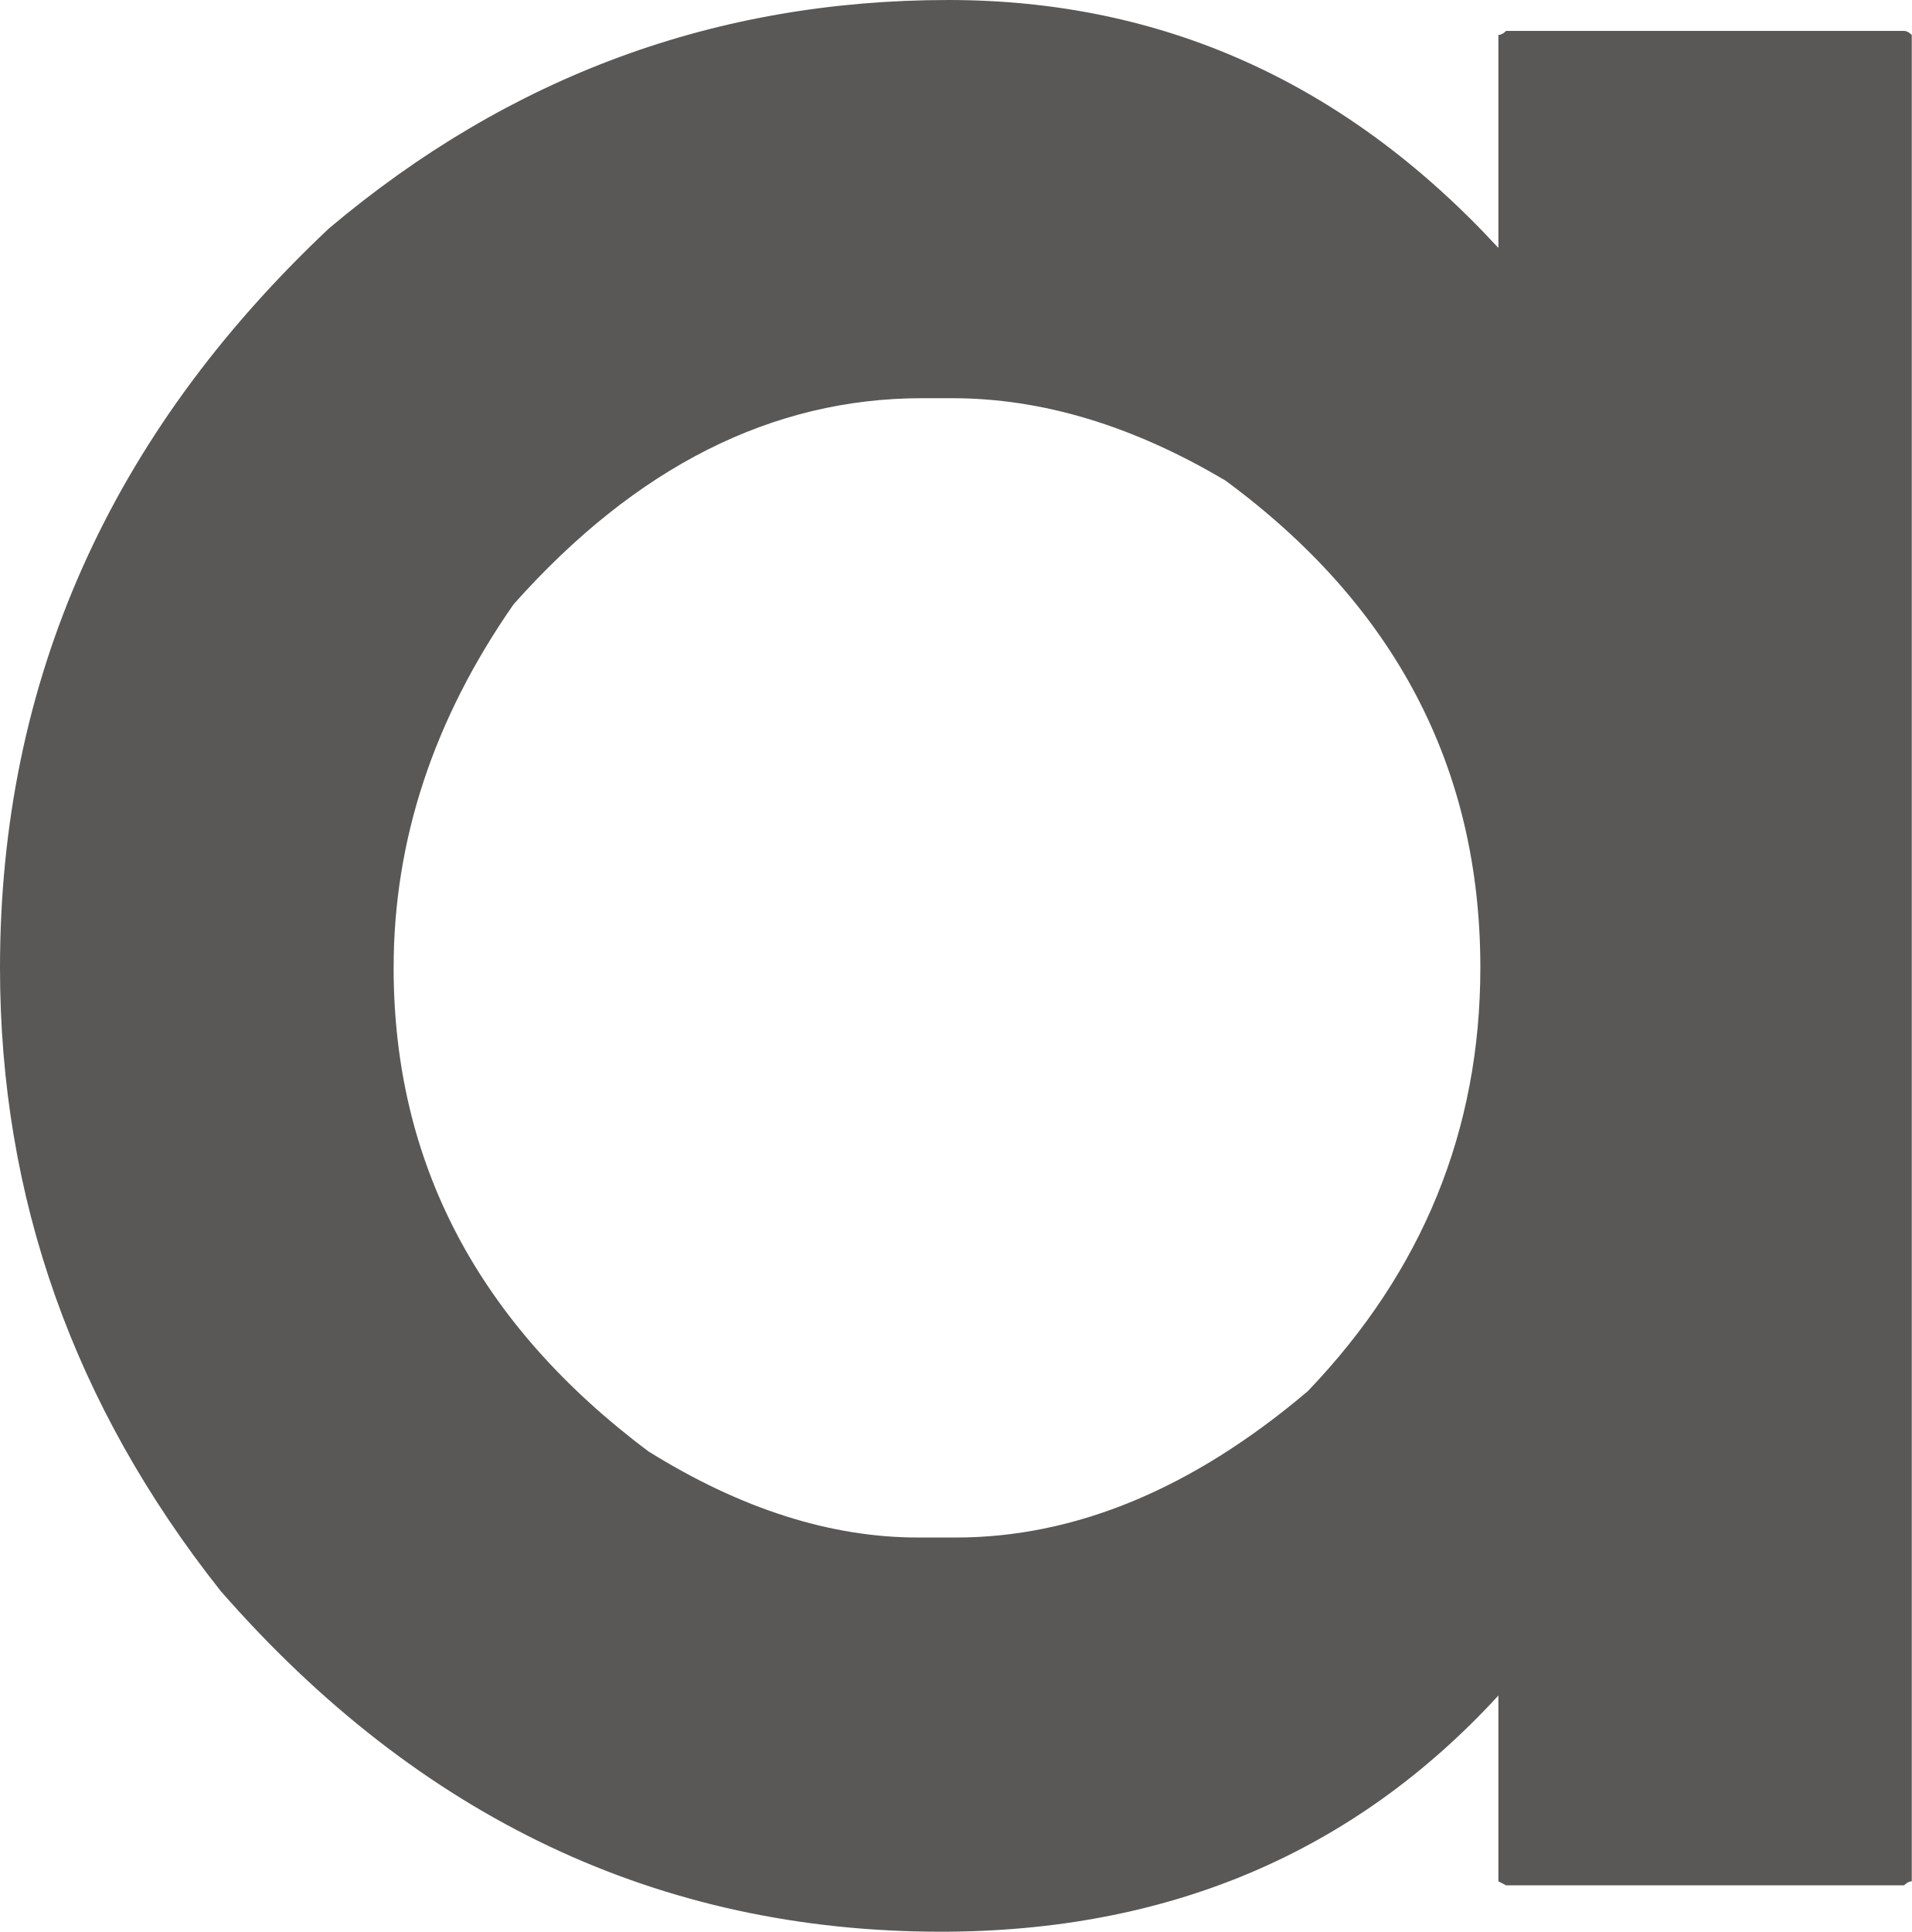
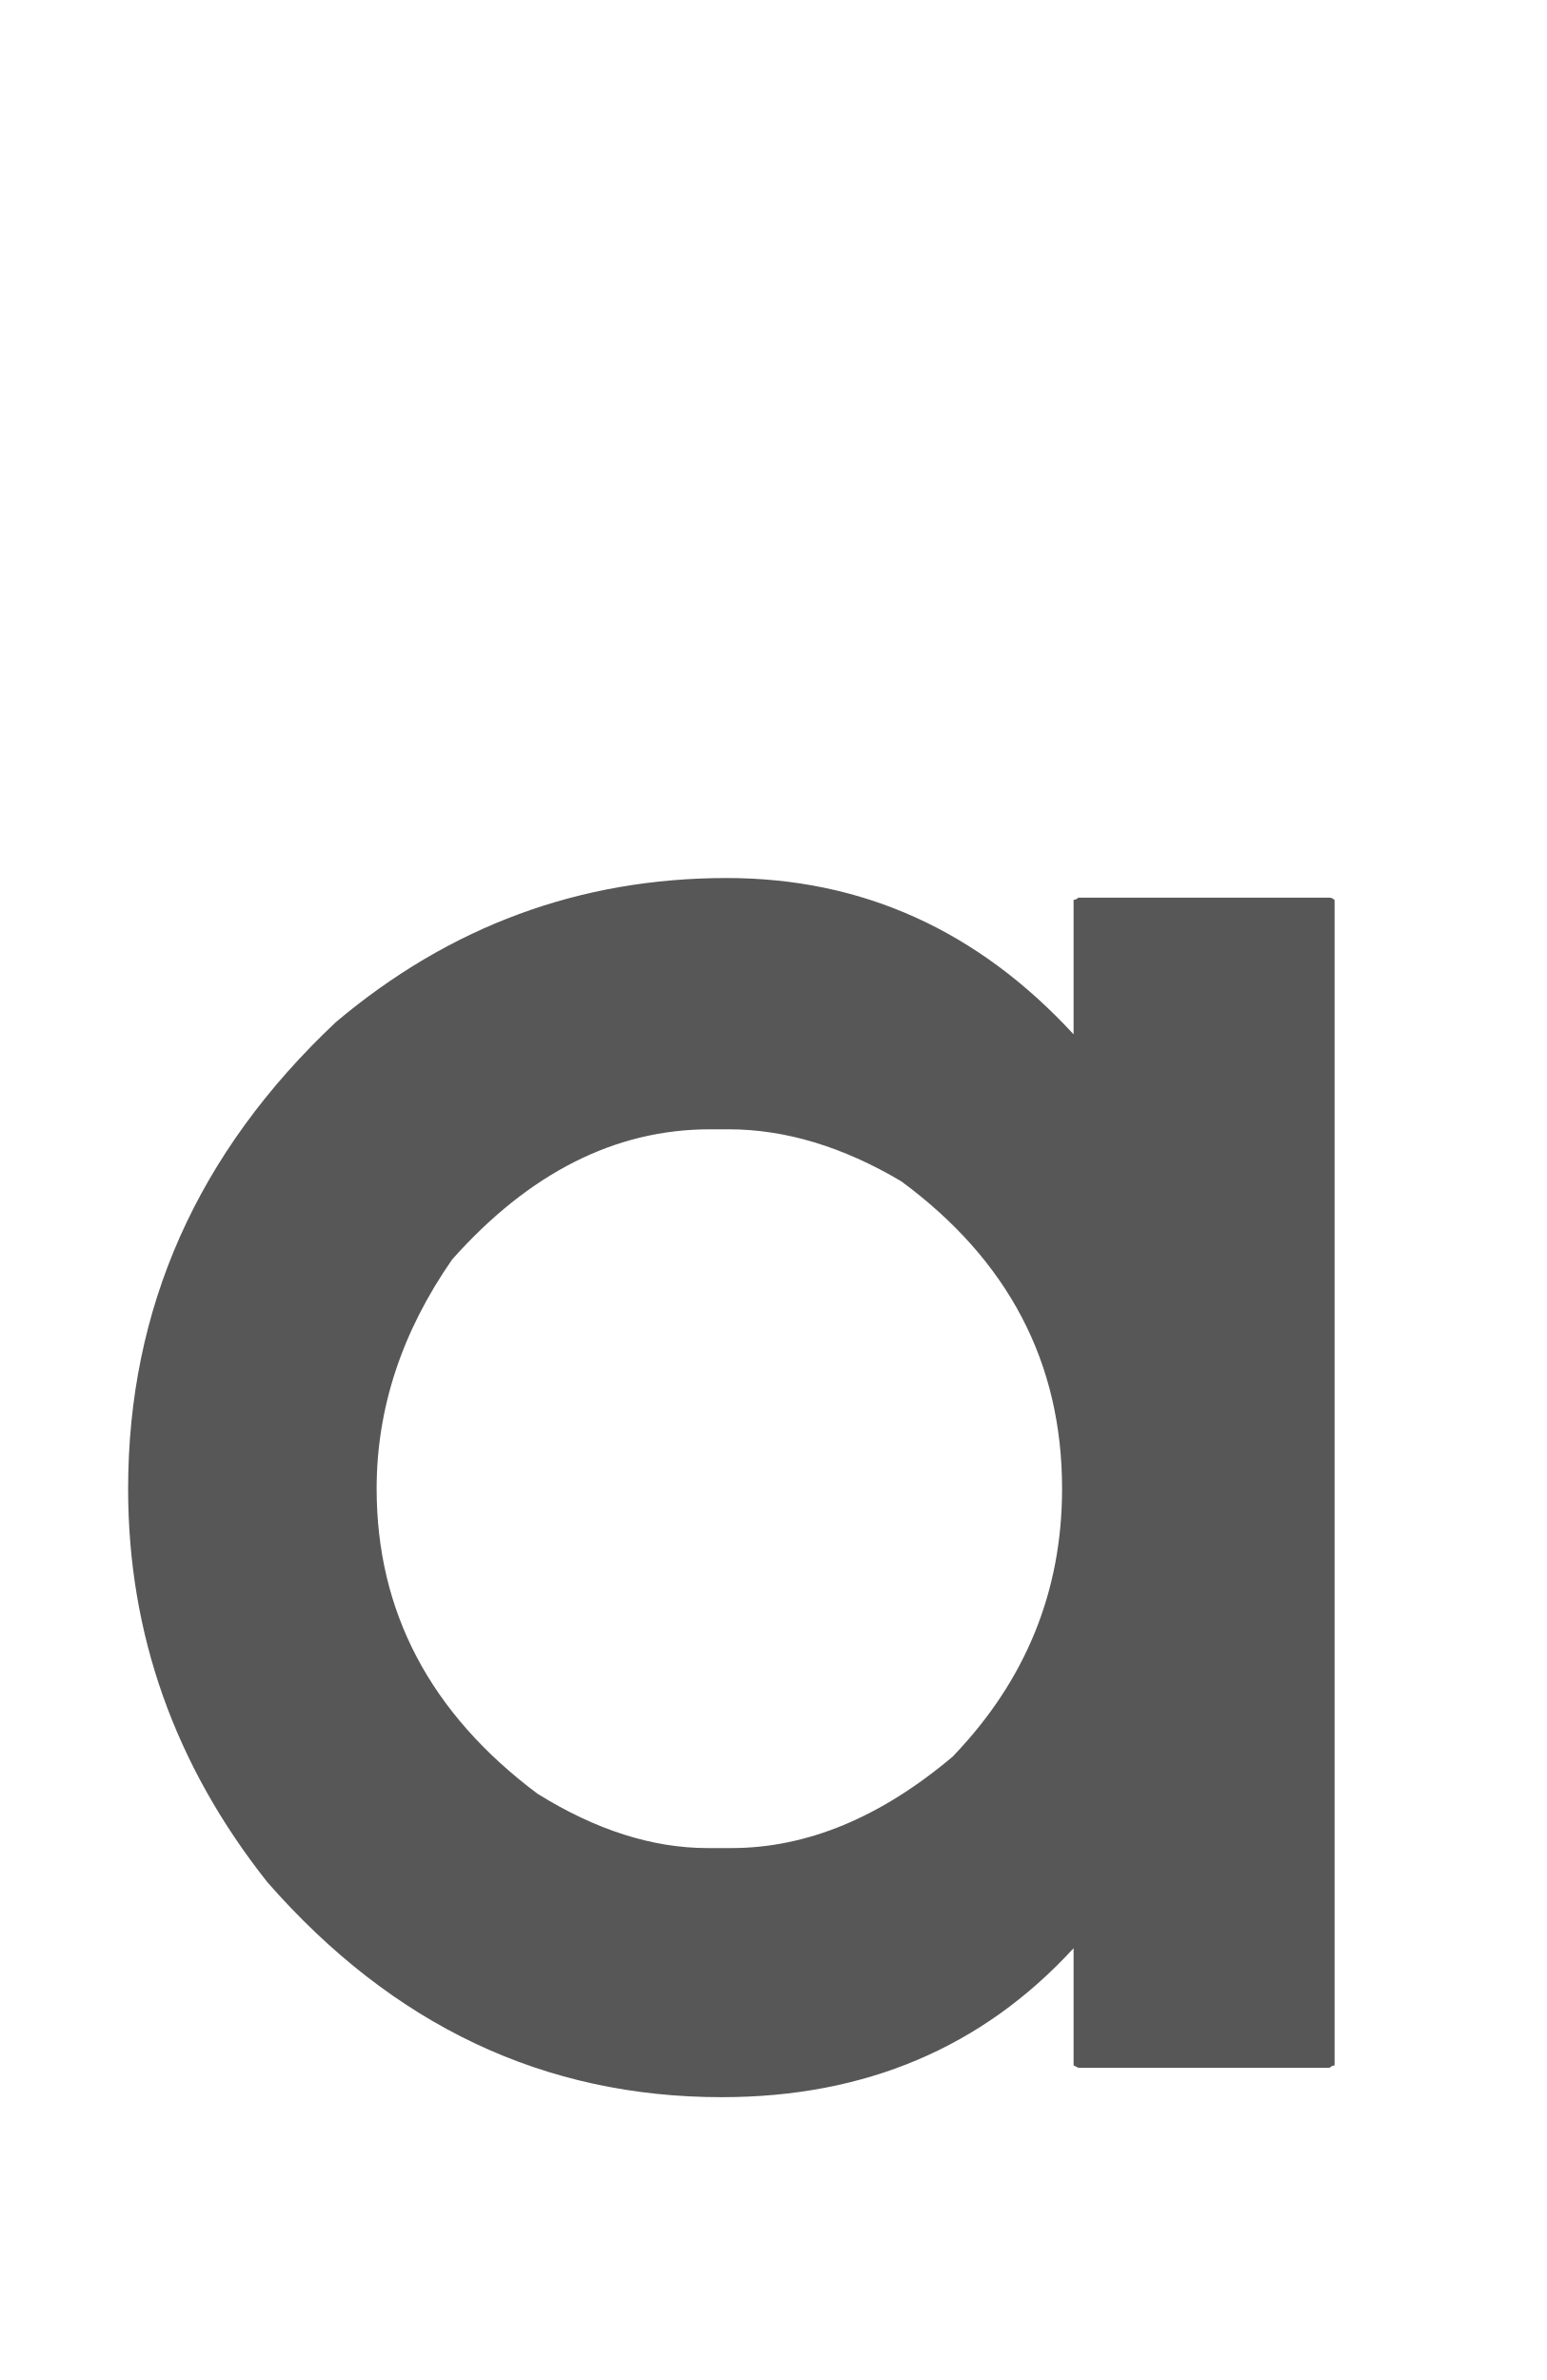
- <svg xmlns="http://www.w3.org/2000/svg" id="_レイヤー_2" data-name="レイヤー 2" viewBox="0 0 66.78 67.49">
+ <svg xmlns="http://www.w3.org/2000/svg" id="_レイヤー_2" data-name="レイヤー 2" viewBox="0 0 78 120">
  <defs>
    <style>
      .cls-1 {
-         fill: #595857;
+         fill: none;
+       }
+ 
+       .cls-1, .cls-2 {
        stroke-width: 0px;
+       }
+ 
+       .cls-2 {
+         fill: #585757;
      }
    </style>
  </defs>
  <g id="_レイヤー_1-2" data-name="レイヤー 1">
-     <path class="cls-1" d="M52.61,1.08c-.09.09-.18.14-.27.14v7.44C47.02,2.89,40.61,0,33.13,0c-8.12,0-15.33,2.66-21.64,7.98C3.83,15.19,0,23.8,0,33.81c0,8.03,2.57,15.28,7.71,21.77,6.94,7.94,15.33,11.9,25.16,11.9,7.93,0,14.42-2.75,19.47-8.25v6.49l.27.14h13.9c.09-.09.18-.14.27-.14V1.22c-.09-.09-.18-.14-.27-.14h-13.9ZM45.68,48.6c-4.01,3.4-8.11,5.11-12.3,5.11h-1.31c-3.05,0-6.2-1-9.42-3.01-5.94-4.45-8.9-10.08-8.9-16.89,0-4.45,1.39-8.68,4.19-12.7,4.27-4.8,9.03-7.2,14.27-7.2h1.05c3.14,0,6.32.96,9.55,2.88,5.93,4.37,8.9,10.04,8.9,17.01,0,5.67-2.01,10.6-6.02,14.79Z" />
+     <g>
+       <path class="cls-2" d="M54.38,45.25c-.08.08-.17.12-.25.12v6.78c-4.85-5.26-10.68-7.88-17.49-7.88-7.39,0-13.96,2.42-19.71,7.27-6.98,6.57-10.47,14.41-10.47,23.53,0,7.31,2.34,13.92,7.02,19.83,6.33,7.23,13.96,10.84,22.91,10.84,7.23,0,13.14-2.5,17.74-7.51v5.91l.25.12h12.66c.08-.08.17-.12.25-.12v-58.76c-.08-.08-.17-.12-.25-.12h-12.66ZM48.08,88.53c-3.66,3.1-7.39,4.65-11.21,4.65h-1.19c-2.78,0-5.64-.91-8.58-2.74-5.41-4.05-8.11-9.18-8.11-15.38,0-4.05,1.27-7.91,3.81-11.56,3.89-4.37,8.23-6.56,12.99-6.56h.95c2.86,0,5.76.88,8.7,2.62,5.4,3.98,8.11,9.14,8.11,15.5,0,5.17-1.83,9.66-5.48,13.47Z" />
+       <rect class="cls-1" width="78" height="120" />
+     </g>
  </g>
</svg>
